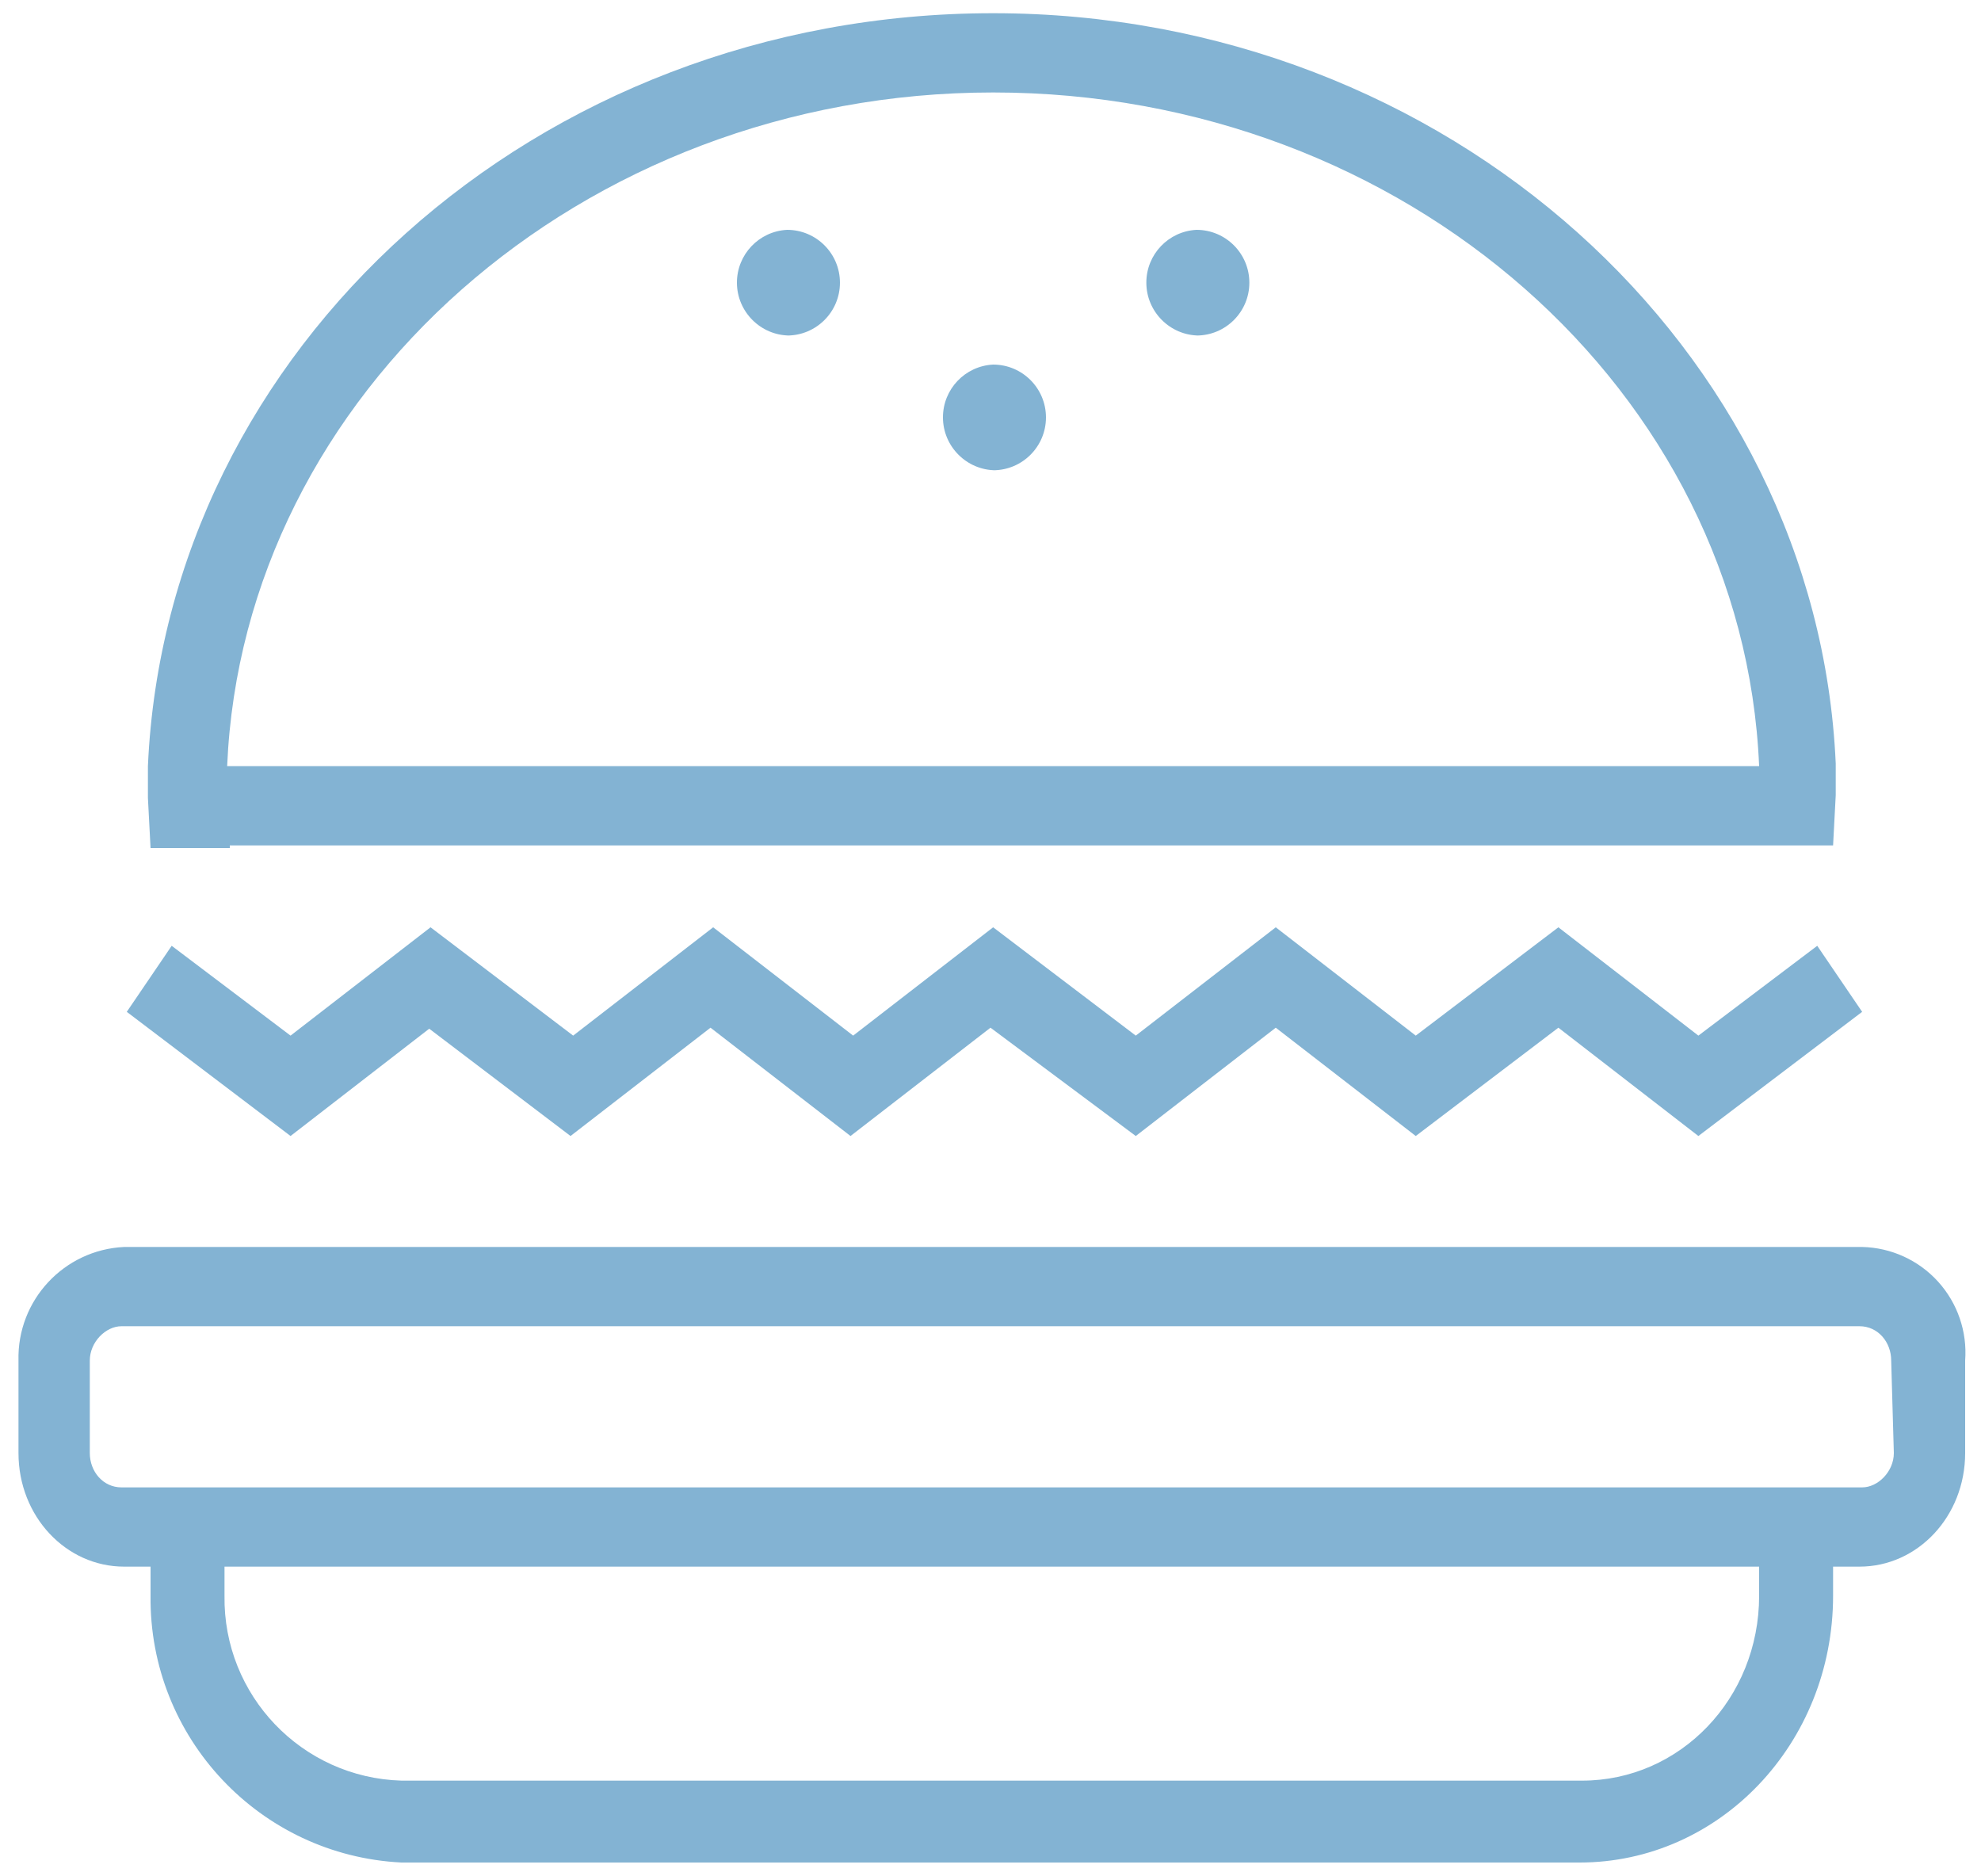
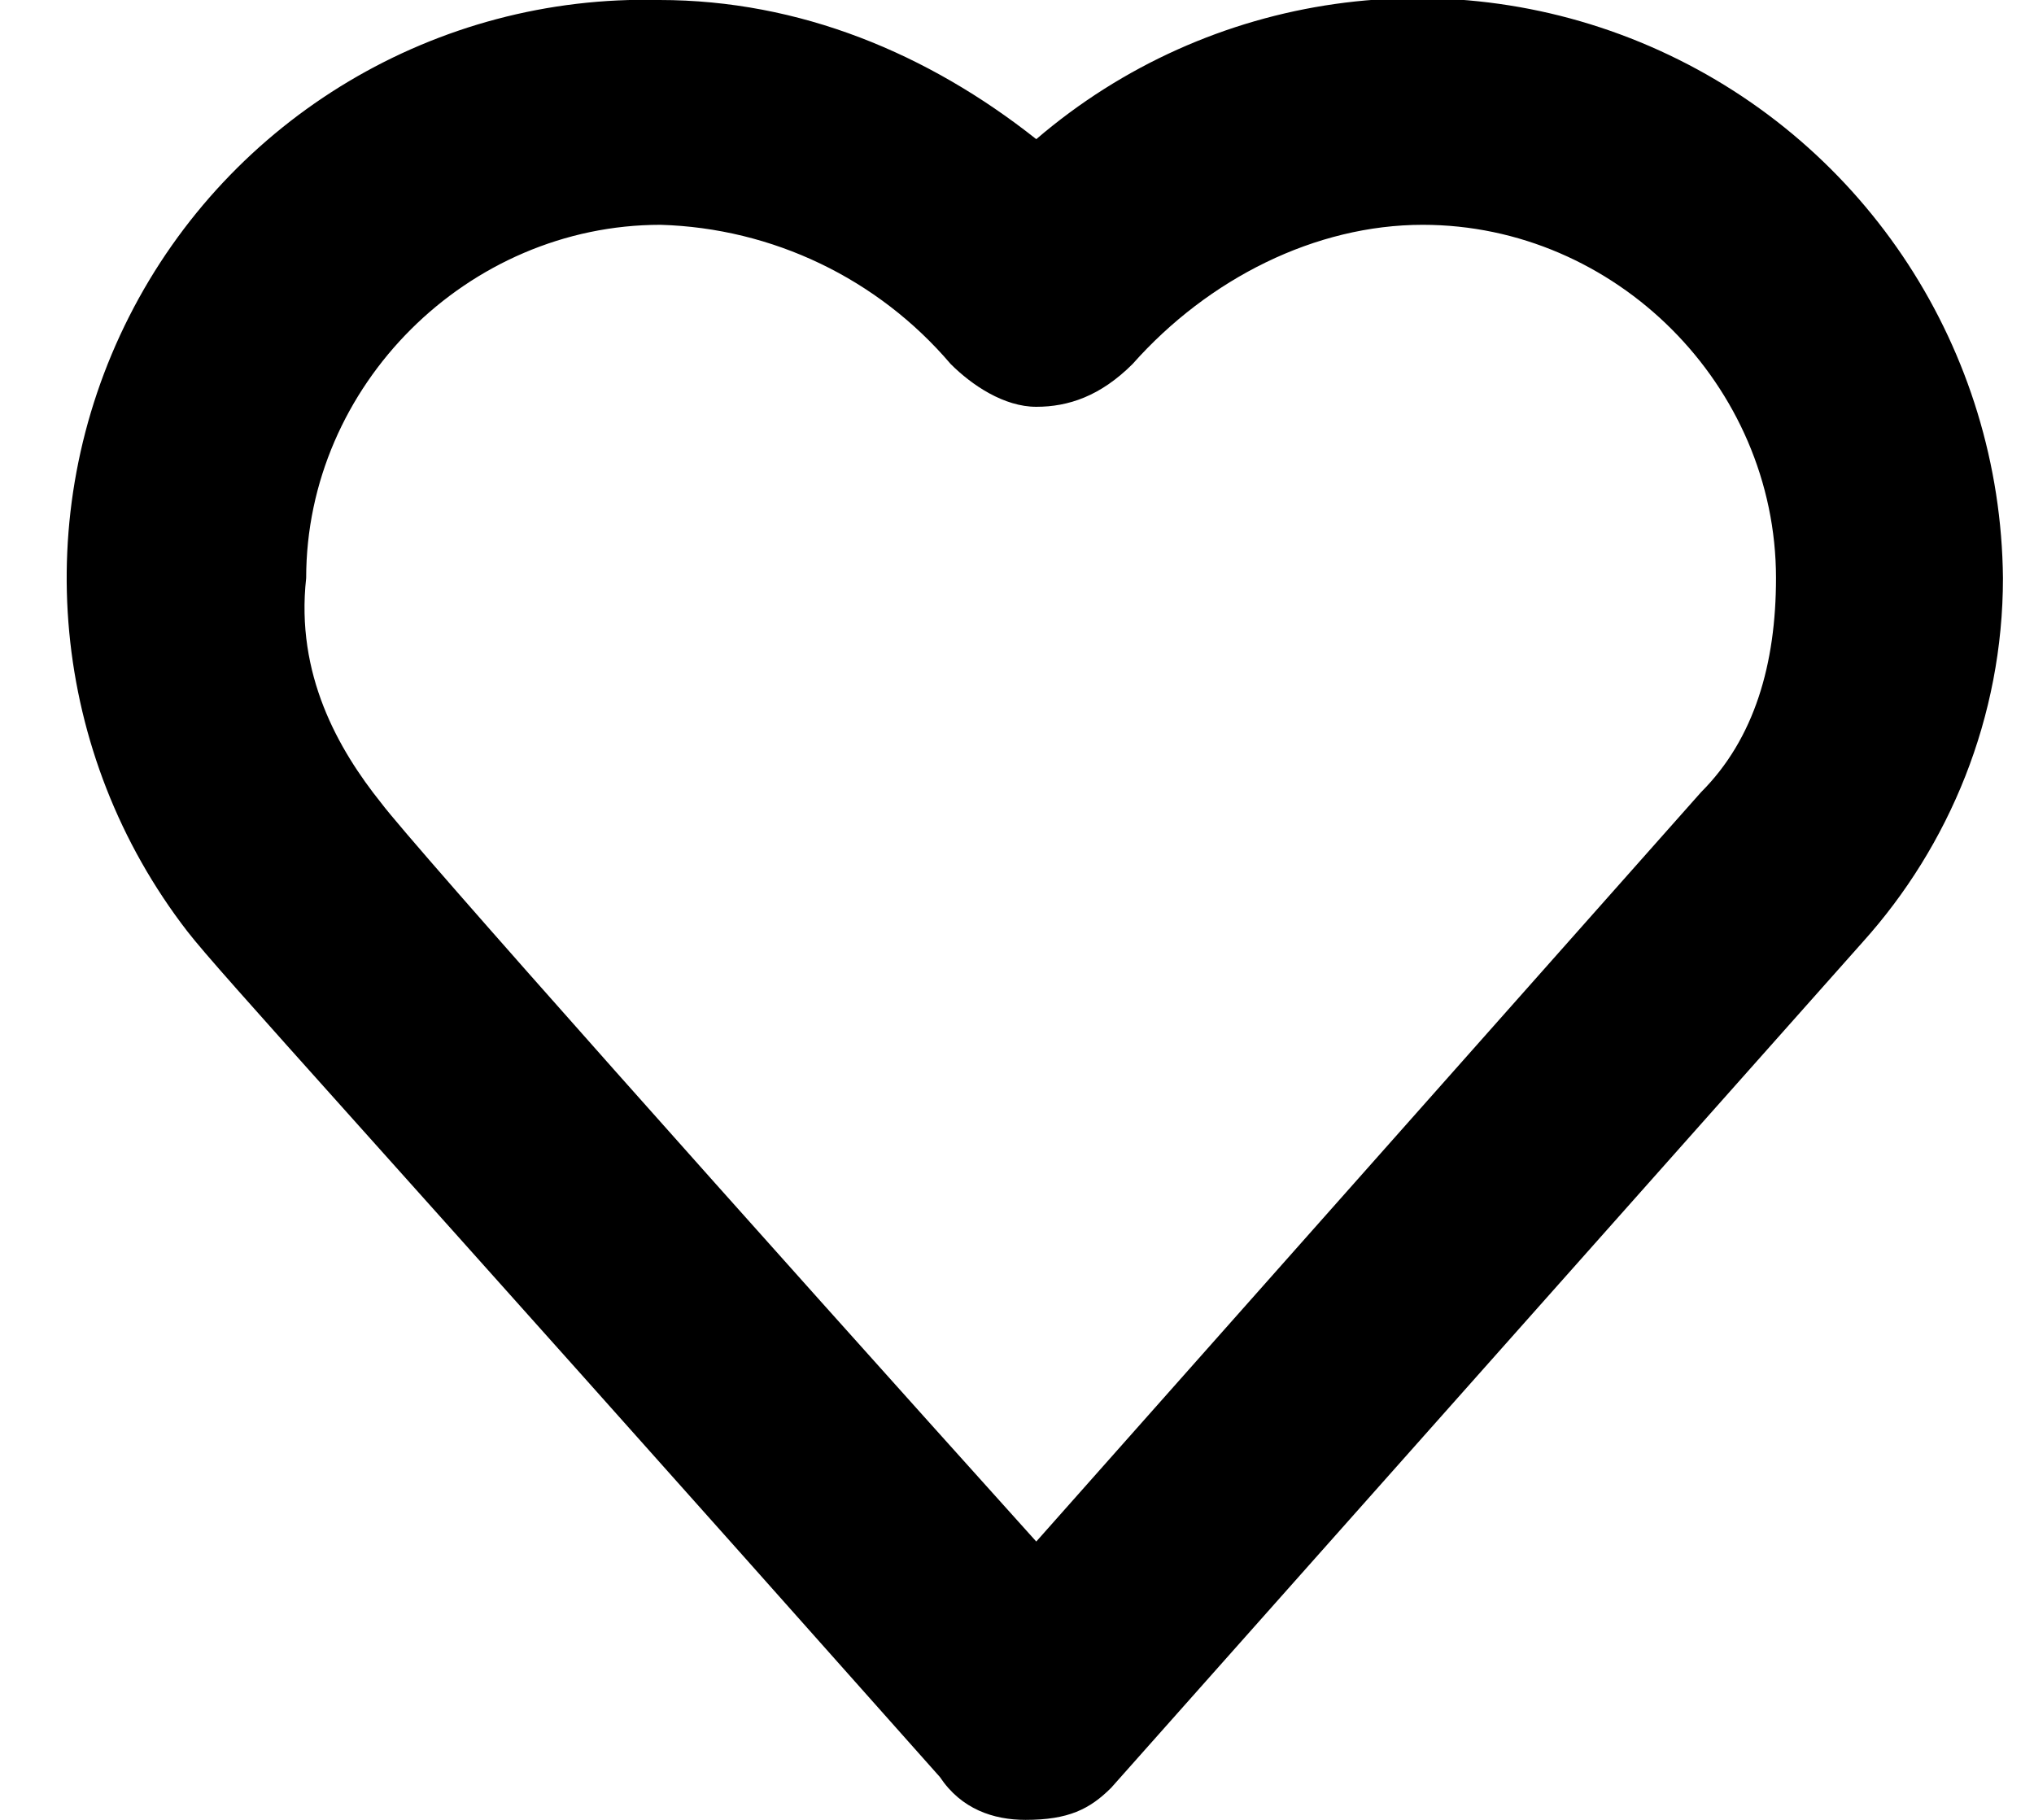
- <svg xmlns="http://www.w3.org/2000/svg" width="75" height="71" fill="none">
-   <path d="M70.5 47.2H4.7a4.2 4.2 0 0 0-4 4.3V55c0 2.4 1.8 4.3 4 4.3h1v1.1a10 10 0 0 0 9.5 10.1h44.6c5.3 0 9.6-4.5 9.6-10.1v-1.1h1c2.2 0 4-1.9 4-4.3v-3.5a4 4 0 0 0-3.9-4.3Zm-3.9 13.2c0 3.9-3 7-6.7 7H15.2a6.9 6.9 0 0 1-6.7-7v-1.1h58.1v1.1Zm5.1-5.4c0 .7-.6 1.3-1.2 1.3H4.6c-.7 0-1.2-.6-1.2-1.3v-3.5c0-.7.6-1.3 1.2-1.3h65.8c.7 0 1.2.6 1.2 1.3l.1 3.5ZM16.2 38.9l5.4 4.1 5.3-4.1 5.3 4.1 5.3-4.1L43 43l5.3-4.1 5.3 4.1 5.4-4.1 5.3 4.1 6.2-4.7-1.7-2.5-4.5 3.4-5.3-4.1-5.4 4.1-5.3-4.1-5.3 4.1-5.4-4.1-5.3 4.1-5.3-4.1-5.3 4.1-5.4-4.1-5.3 4.1-4.5-3.4-1.7 2.5L11 43l5.3-4.1ZM8.6 32h60.8l.1-1.9v-1.2C68.8 13.2 54.8.5 37.6.5 20.3.5 6.3 13.2 5.6 29v1.2l.1 1.9h3V32Zm29-28.5c15.6 0 28.4 11.3 29 25.5h-58C9.2 14.9 22 3.5 37.6 3.5Z" fill="#83B3D3" />
-   <path d="M37.6 17.8a2 2 0 0 0 2-2 2 2 0 0 0-2-2 2 2 0 0 0-1.9 2c0 1.1.9 2 2 2ZM29.8 12.7a2 2 0 0 0 2-2 2 2 0 0 0-2-2 2 2 0 0 0-1.9 2c0 1.1.9 2 2 2ZM45.3 12.7a2 2 0 0 0 2-2 2 2 0 0 0-2-2 2 2 0 0 0-1.9 2c0 1.1.9 2 2 2Z" fill="#83B3D3" />
+ <svg xmlns="http://www.w3.org/2000/svg" width="19" height="17" fill="none">
+   <path d="M9.58 17c-.3 0-.6-.1-.8-.4-5.42-6.1-6.72-7.5-7.03-7.9A5.4 5.4 0 0 1 6.16 0c1.31 0 2.51.5 3.52 1.3a5.47 5.47 0 0 1 9.03 4.1c0 1.3-.5 2.5-1.31 3.4l-7.02 7.9c-.2.2-.4.3-.8.3ZM3.56 7.5c.3.4 3.51 4 6.12 6.9l6.21-7c.5-.5.7-1.2.7-2 0-1.8-1.5-3.3-3.3-3.3-1 0-2 .5-2.71 1.3-.3.3-.6.4-.9.4-.3 0-.6-.2-.8-.4a3.7 3.7 0 0 0-2.71-1.3c-1.8 0-3.31 1.5-3.31 3.3-.1.9.3 1.6.7 2.1-.1 0-.1 0 0 0Z" fill="#000" />
</svg>
